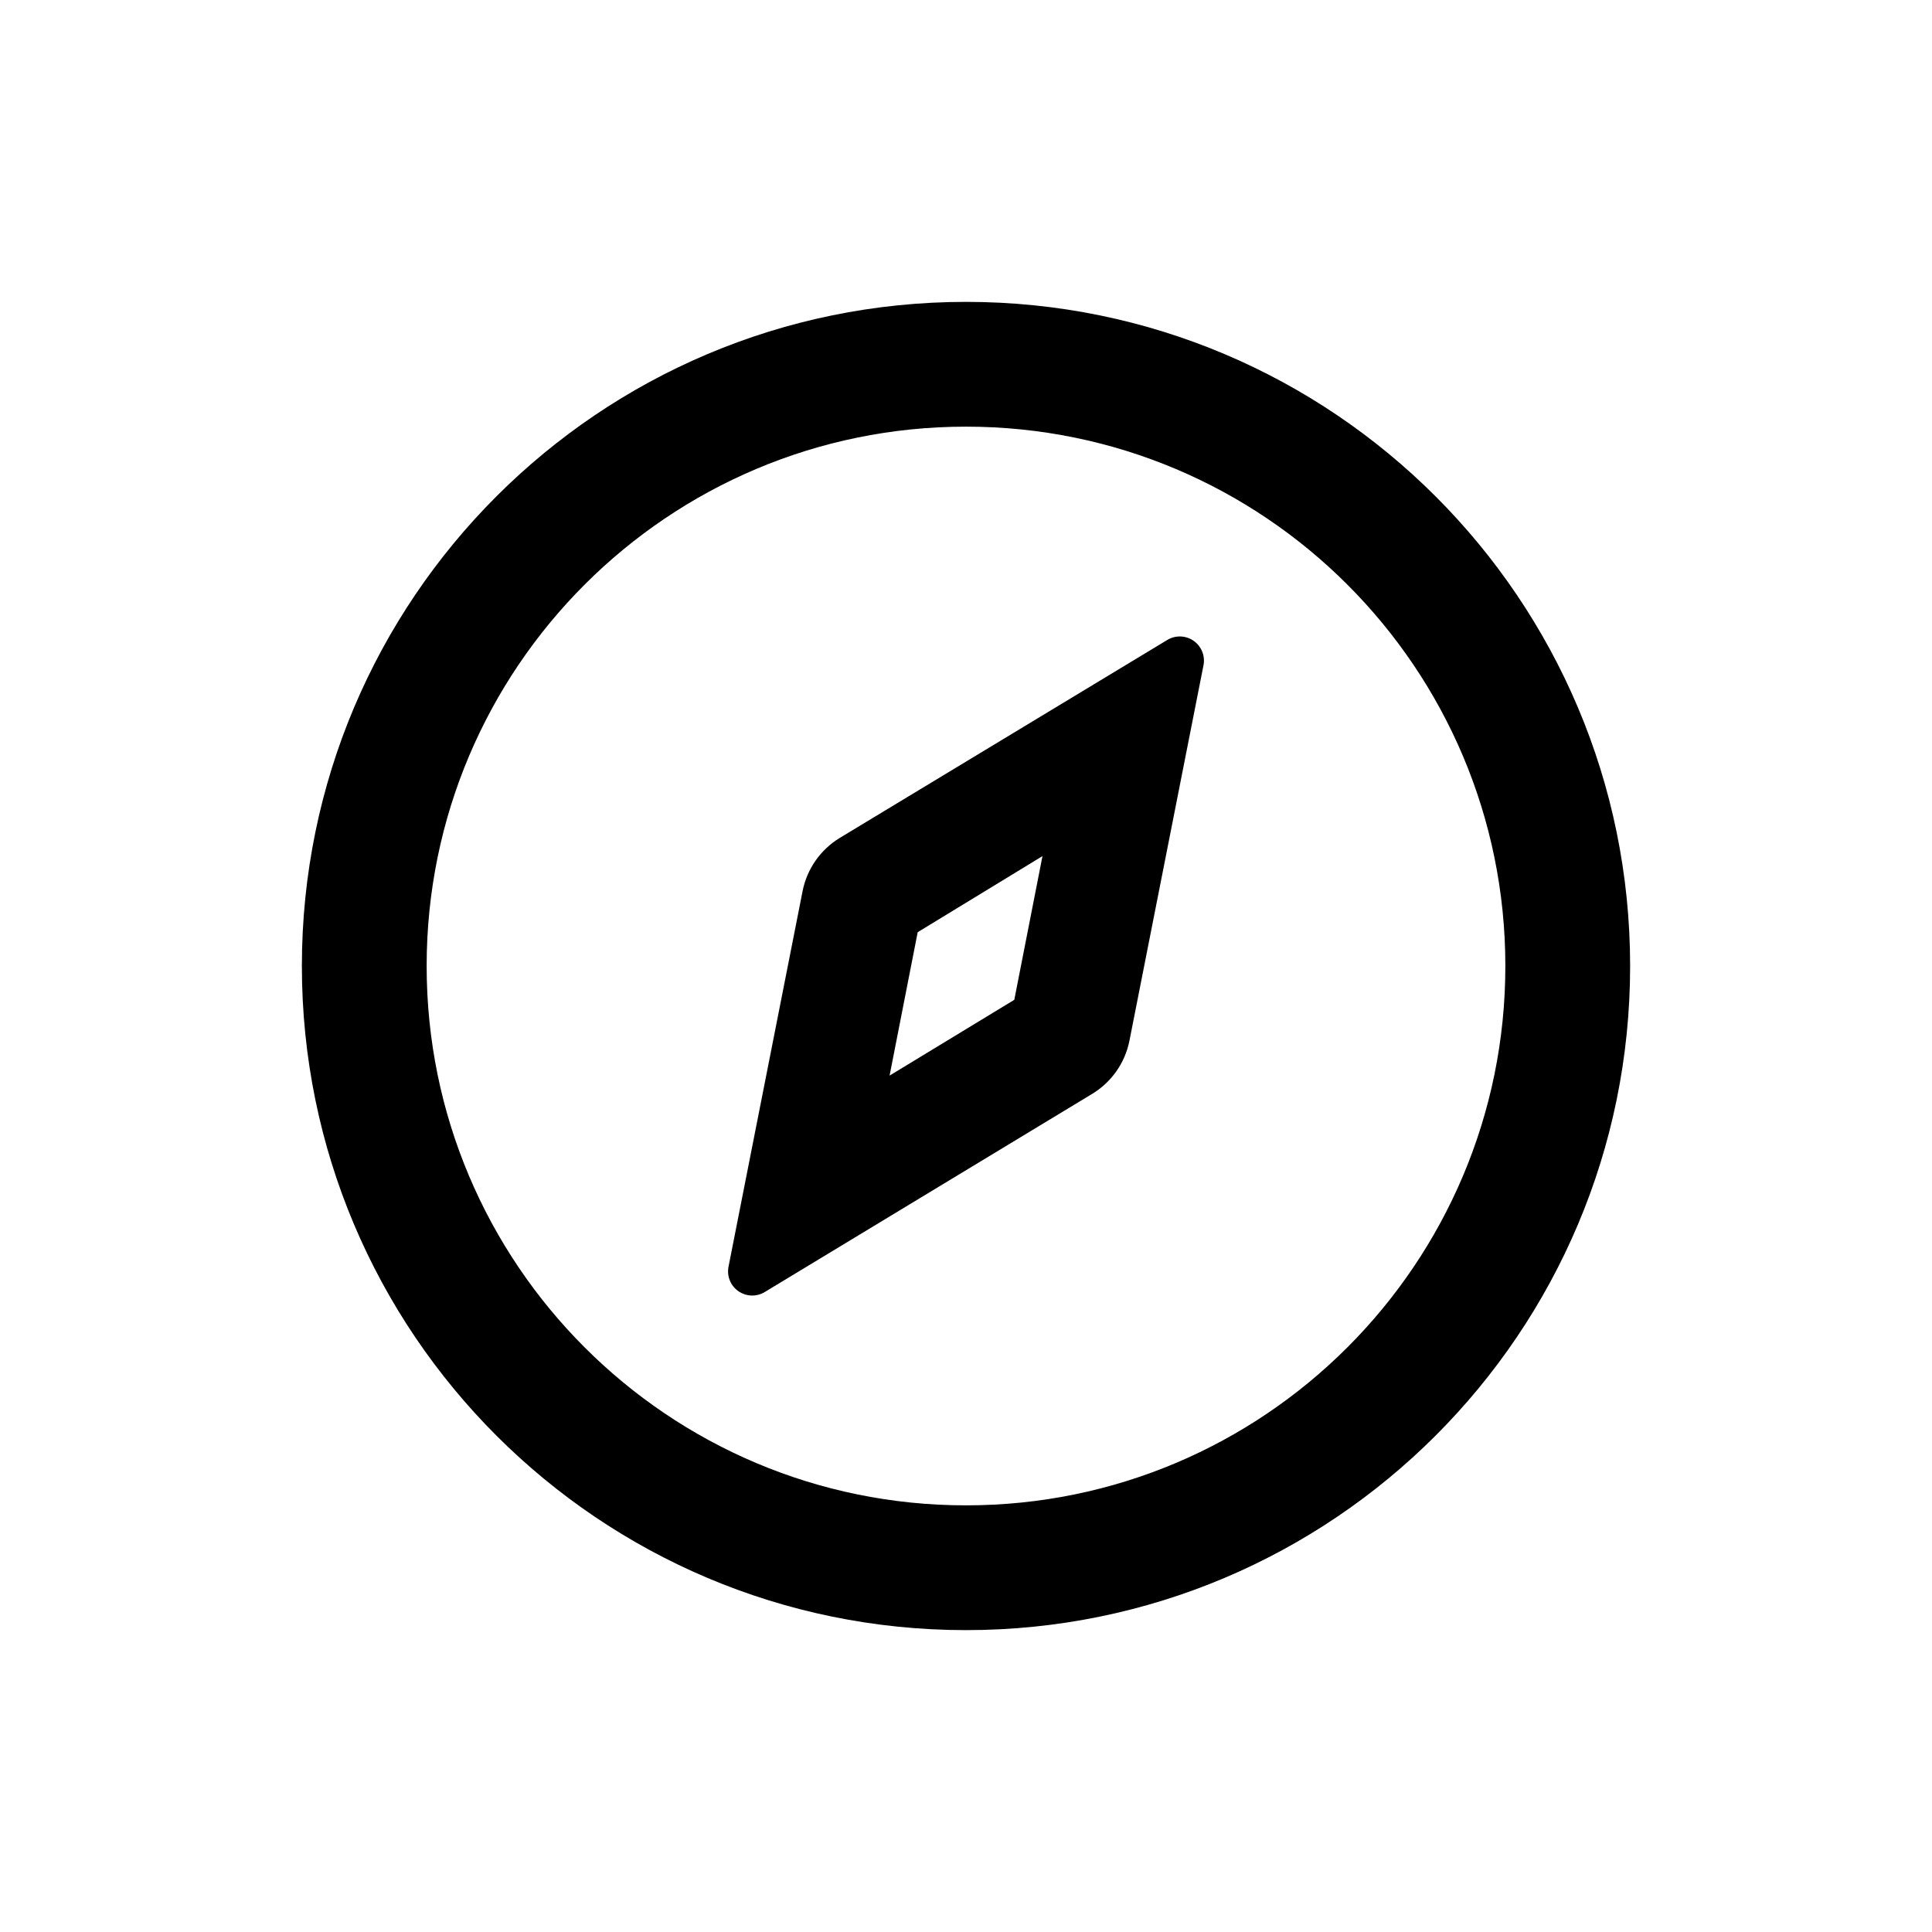
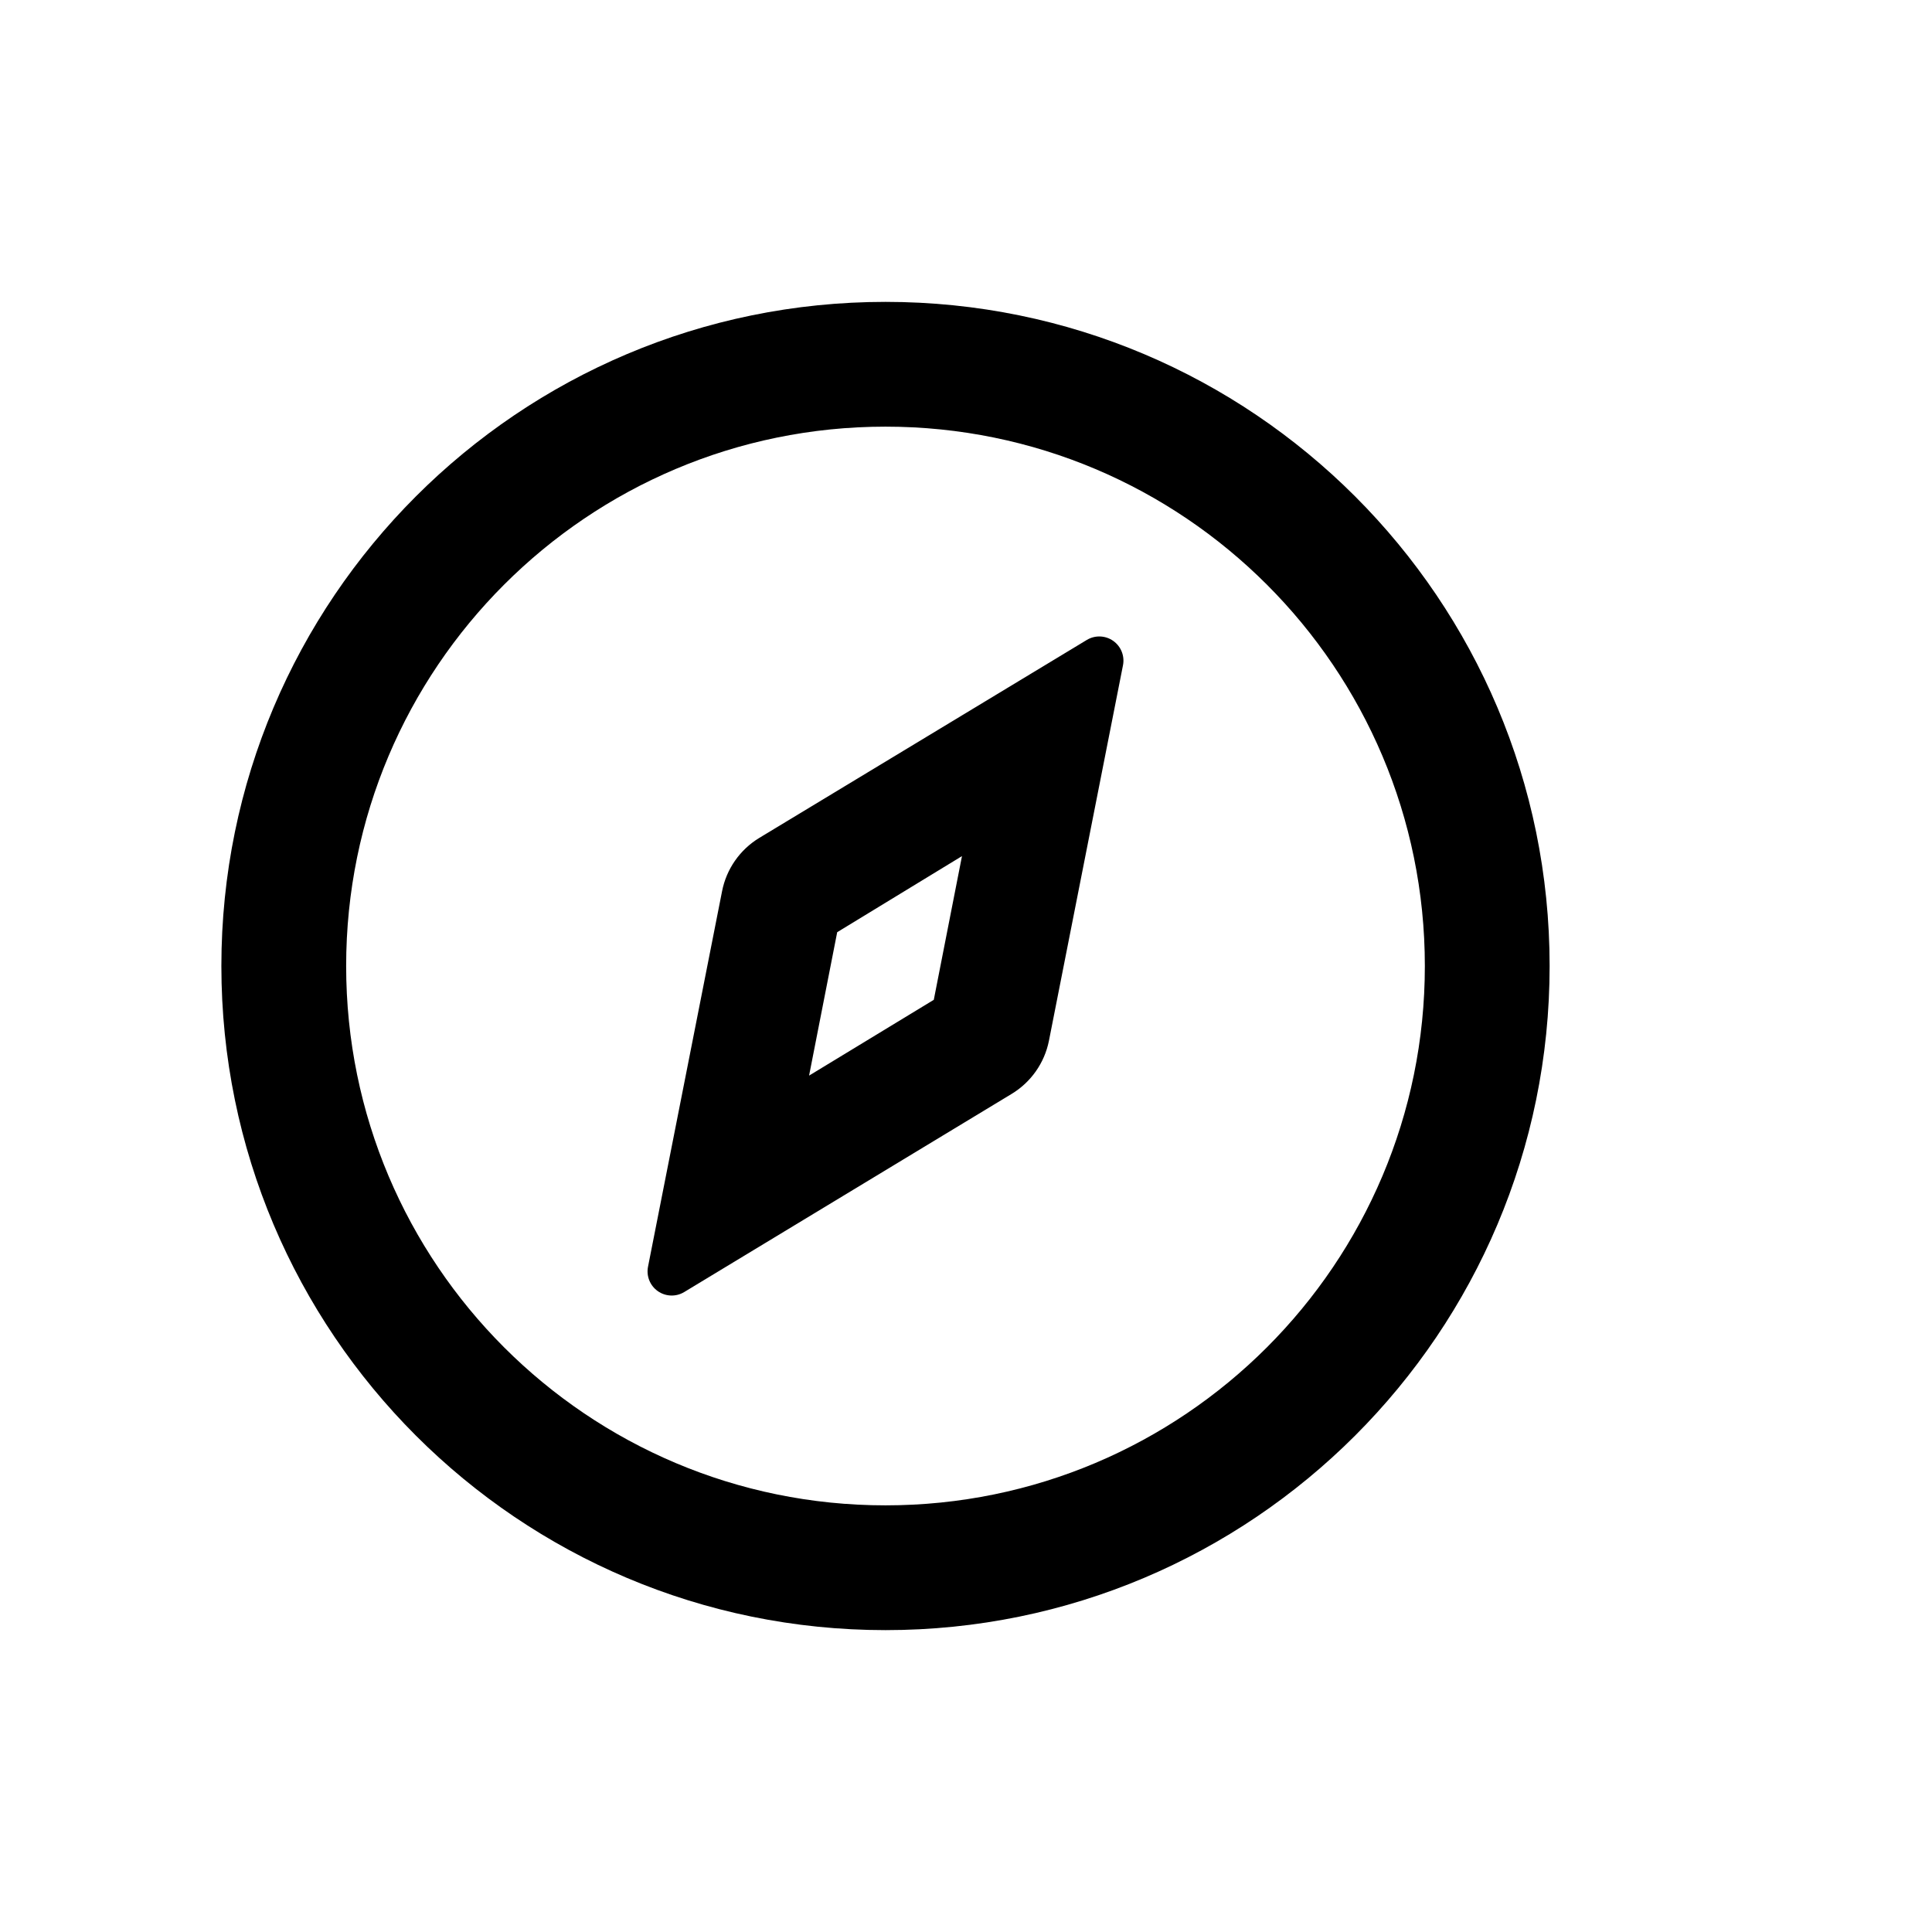
- <svg xmlns="http://www.w3.org/2000/svg" fill="currentColor" width="1em" height="1em" viewBox="0 0 48 48">
+ <svg xmlns="http://www.w3.org/2000/svg" fill="currentColor" width="32px" height="32px" viewBox="2 0 48 48">
  <path d="M24 37.4a13.4 13.4 0 1 0 0-26.8 13.4 13.4 0 0 0 0 26.8ZM40.5 24a16.5 16.5 0 1 1-33 0 16.5 16.5 0 0 1 33 0Z" />
  <path d="M27.13 27.18 19 32.1a.6.6 0 0 1-.9-.63l1.84-9.33a2 2 0 0 1 .92-1.32L29 15.9a.6.6 0 0 1 .9.63l-1.84 9.33a2 2 0 0 1-.93 1.32Zm-5.04-.45 3.11-1.89.7-3.57-3.1 1.89-.7 3.57Z" />
</svg>
